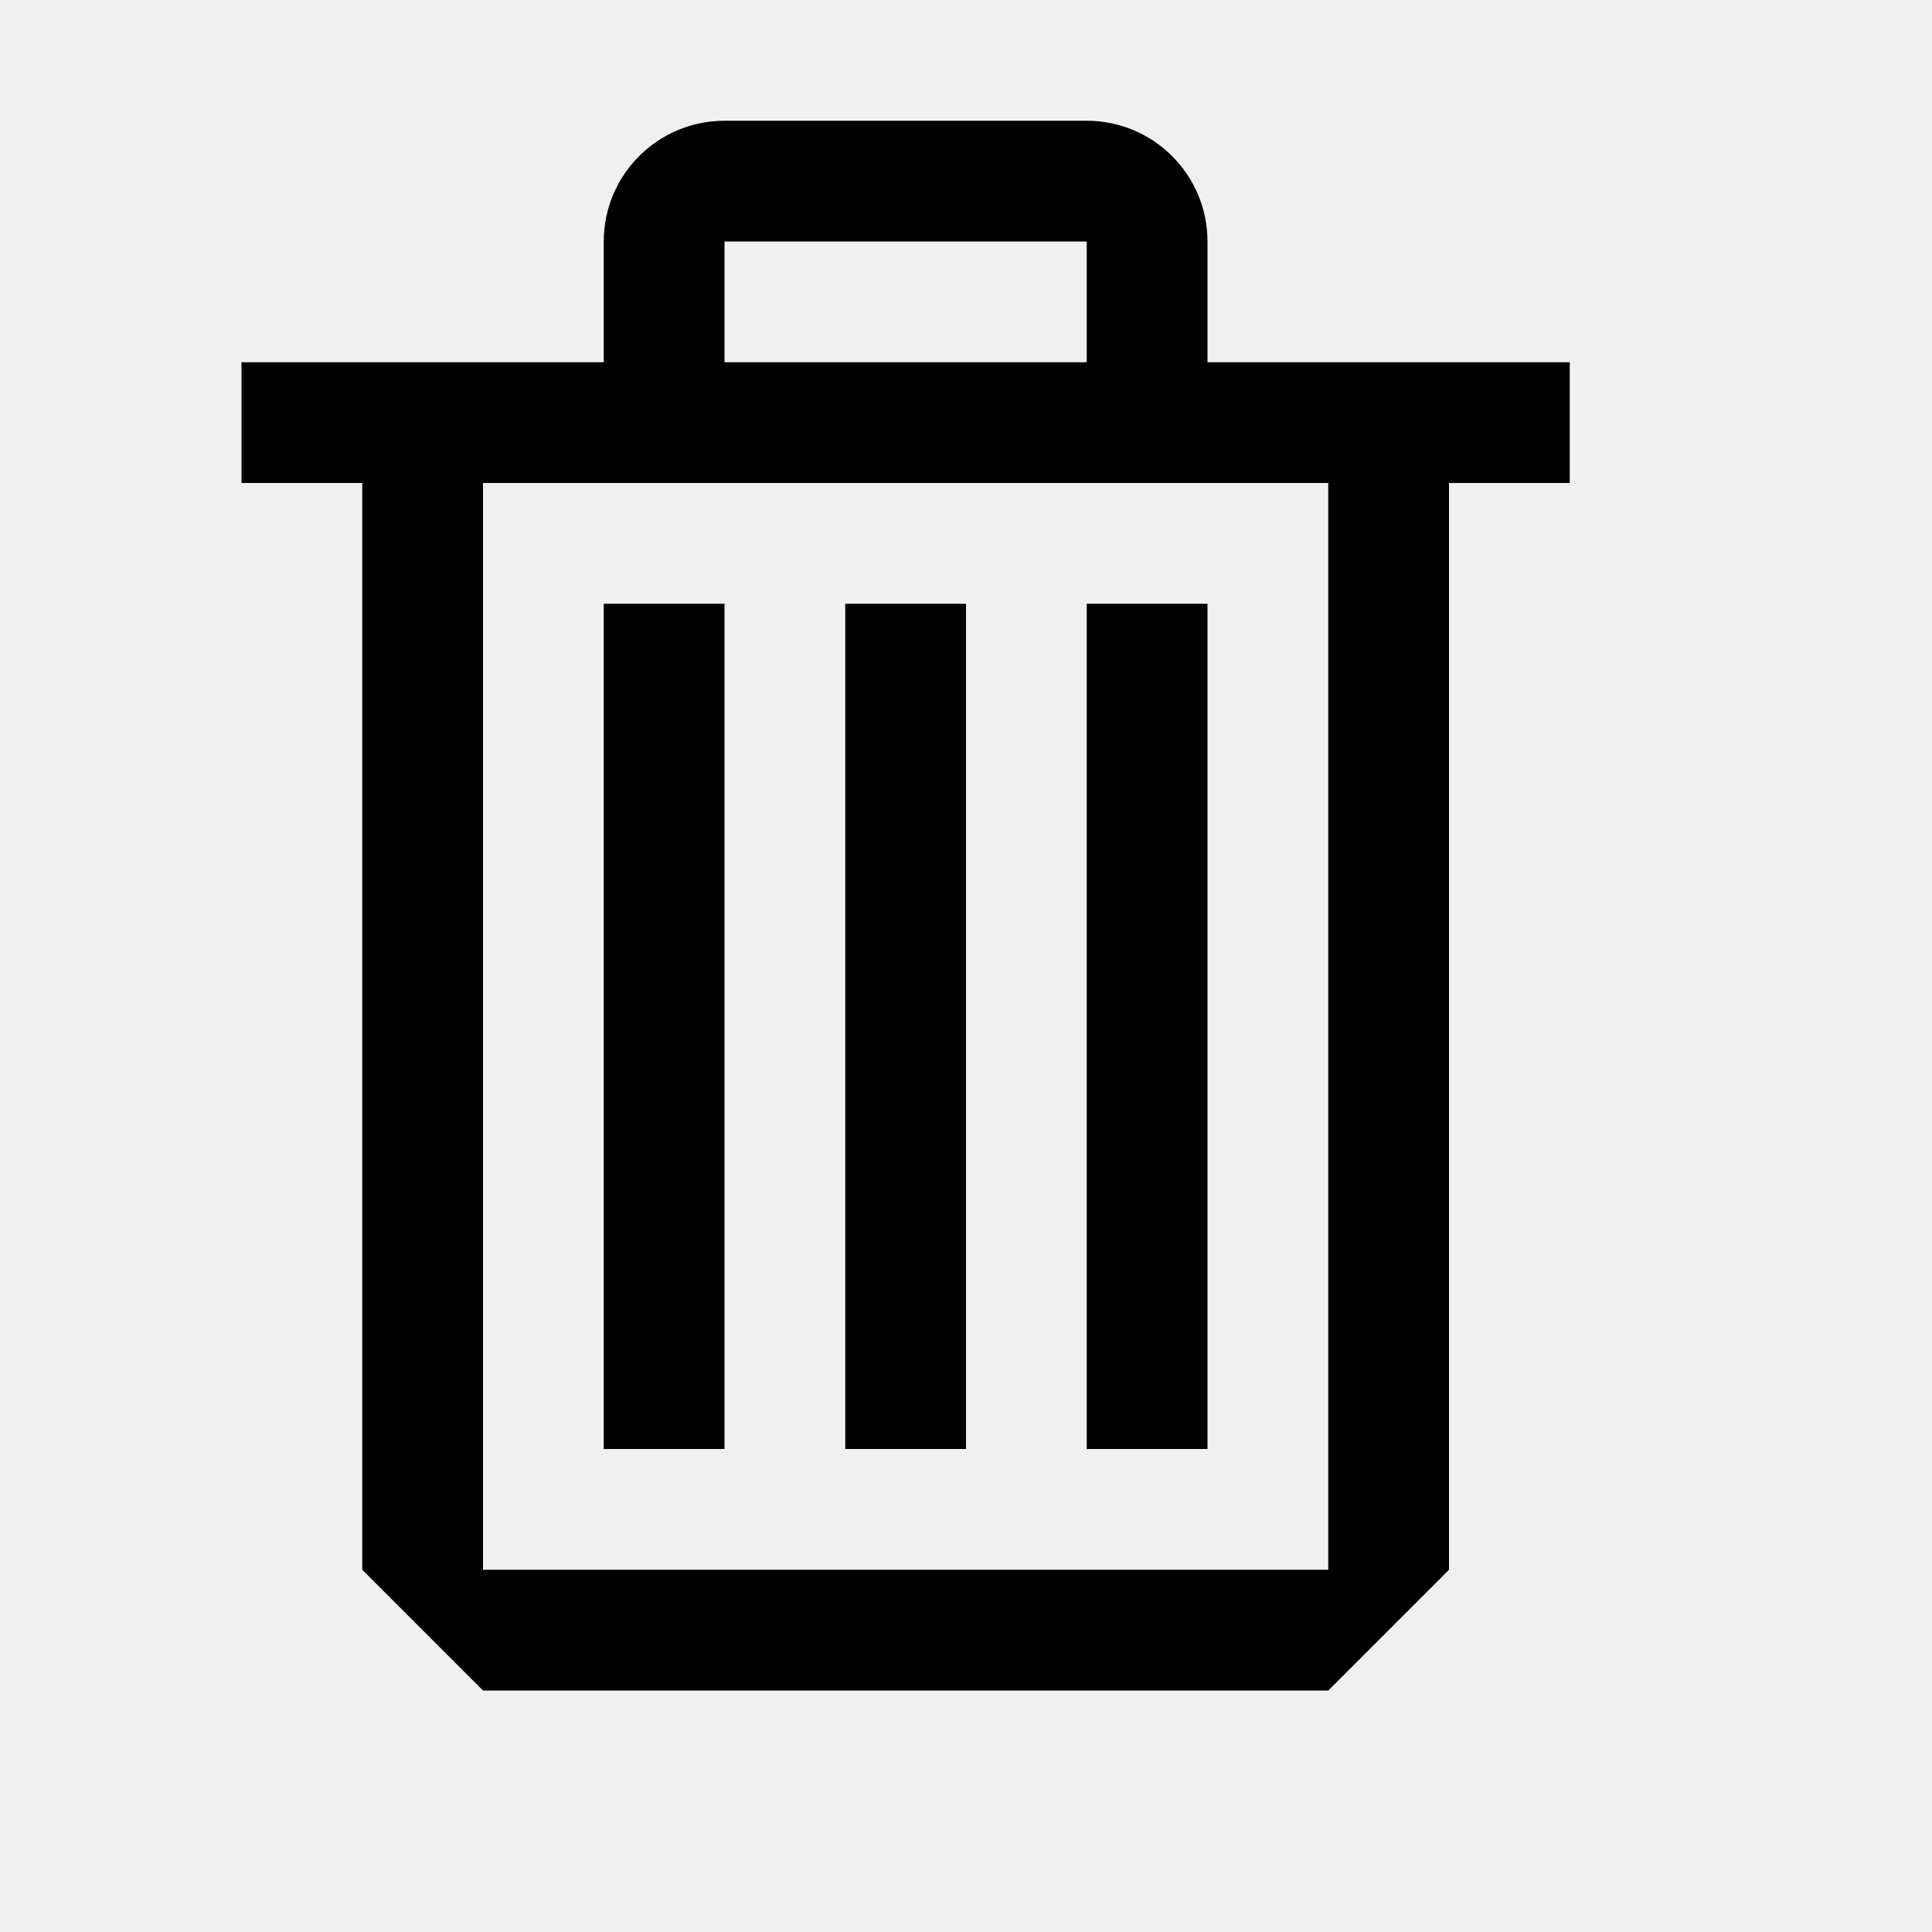
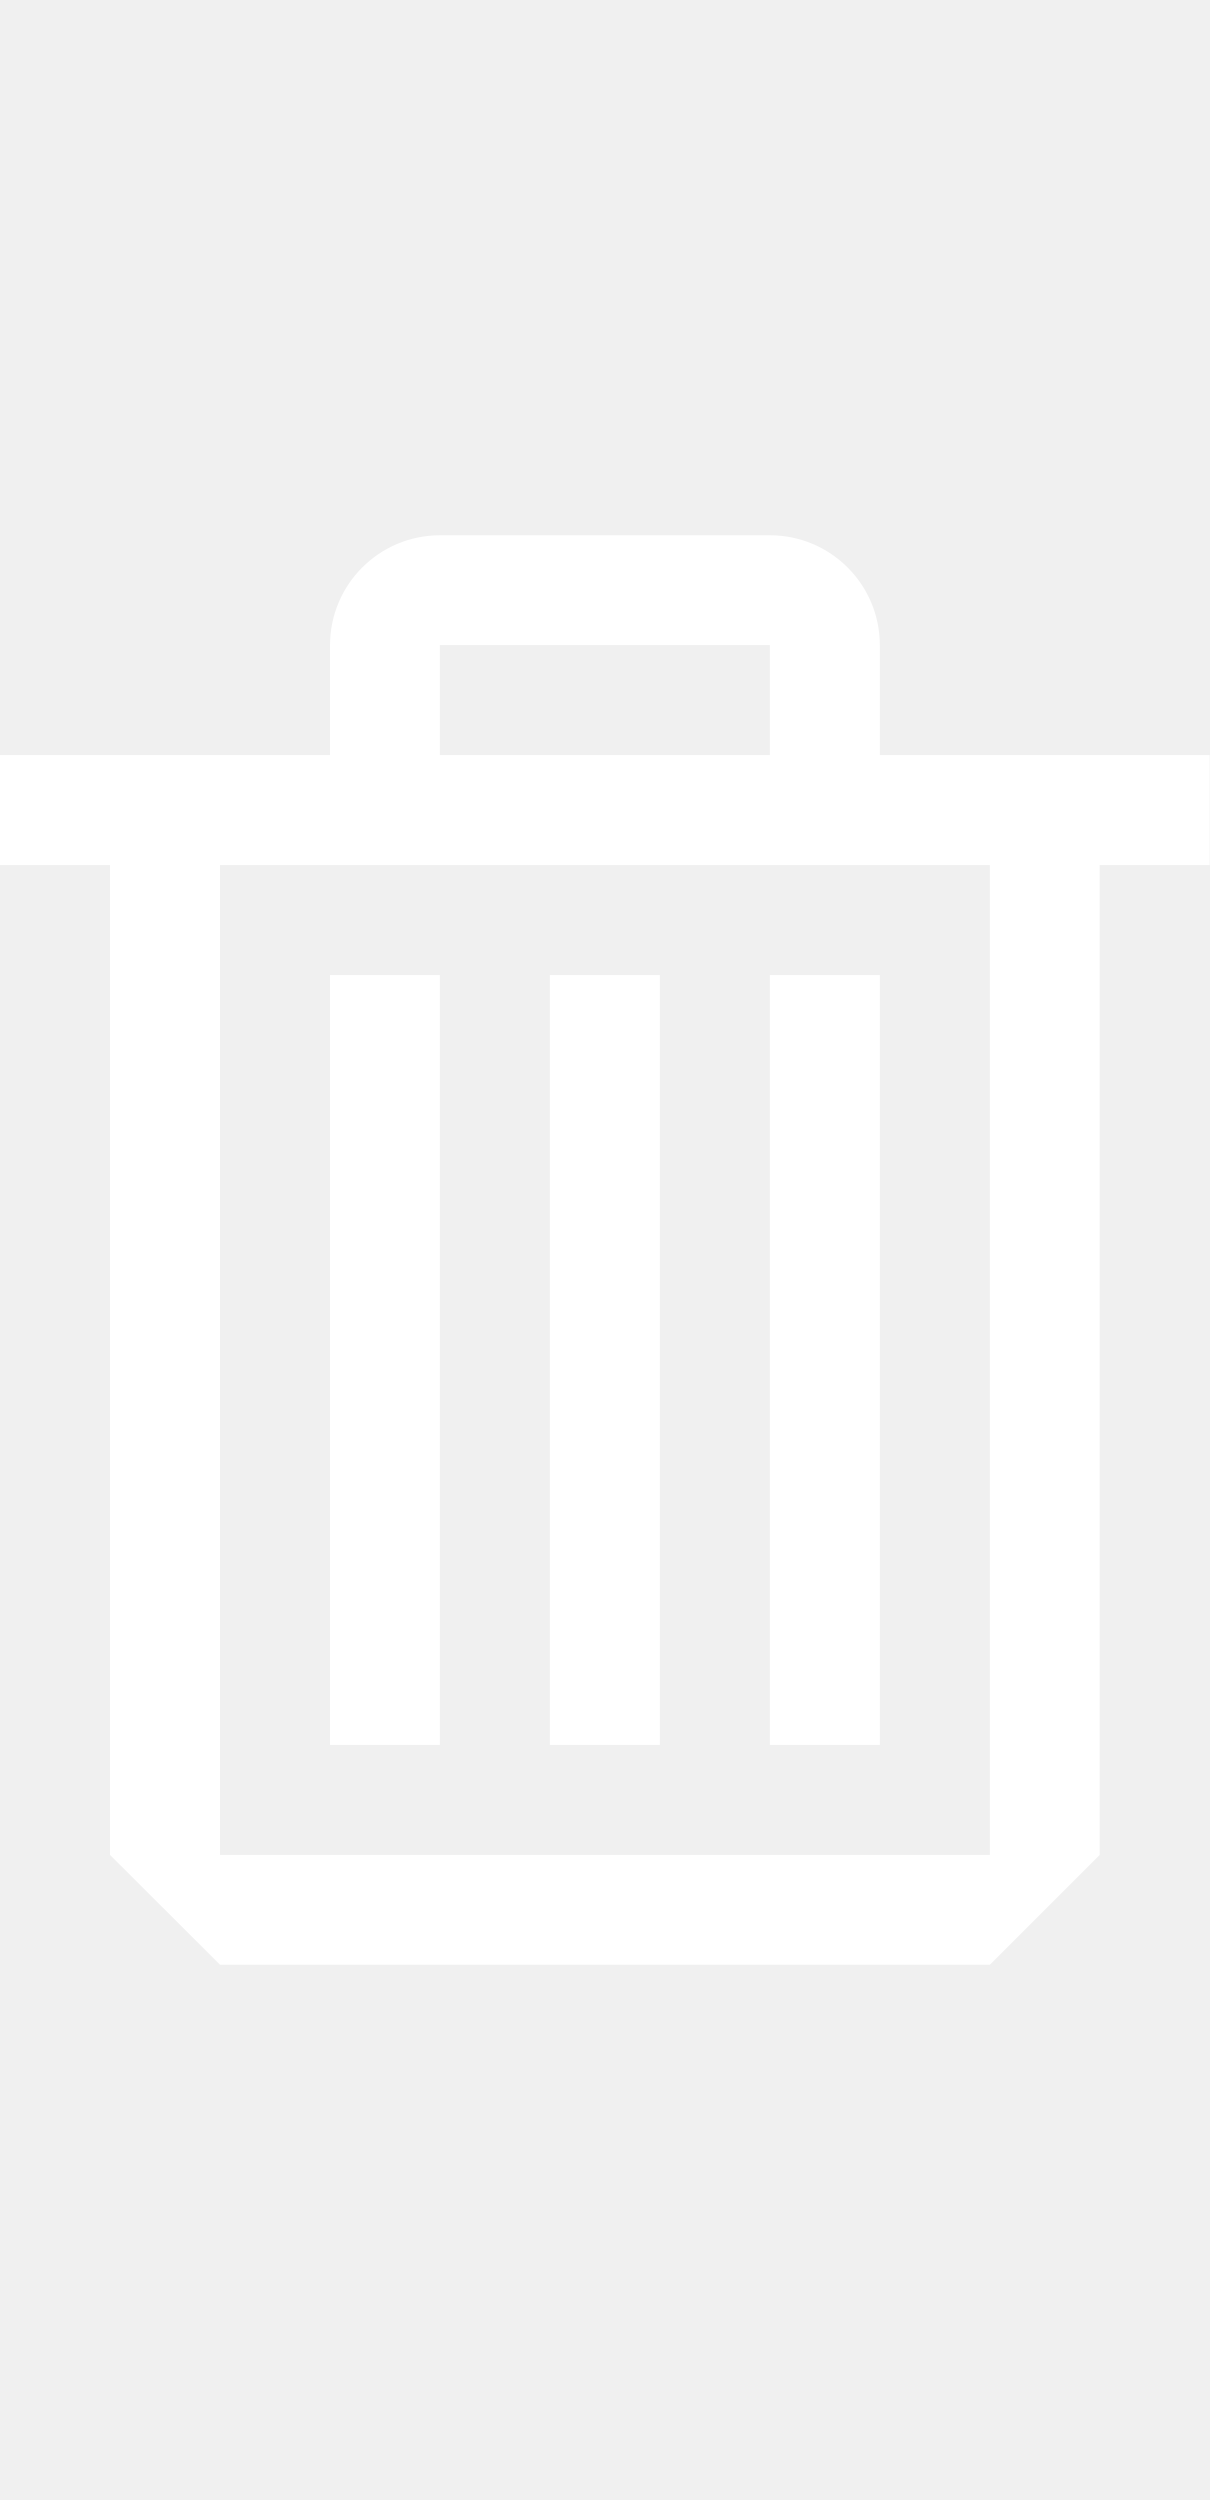
- <svg xmlns="http://www.w3.org/2000/svg" width="16" height="16" viewBox="0 0 16 16" fill="currentColor">
-   <path fill-rule="evenodd" clip-rule="evenodd" d="M10 3h3v1h-1v9l-1 1H4l-1-1V4H2V3h3V2a1 1 0 0 1 1-1h3a1 1 0 0 1 1 1v1zM9 2H6v1h3V2zM4 13h7V4H4v9zm2-8H5v7h1V5zm1 0h1v7H7V5zm2 0h1v7H9V5z" />
+ <svg xmlns="http://www.w3.org/2000/svg" version="1.1" width="15" height="31" viewBox="0 0 6.818 14.091" xml:space="preserve" id="svg14">
+   <defs id="defs4">
+ </defs>
+   <g transform="translate(6,7)" id="g8">
+ 
+ </g>
+   <path style="fill:#ffffff;fill-rule:evenodd;stroke:none;stroke-width:0.62;stroke-linecap:butt;stroke-linejoin:miter;stroke-miterlimit:4;stroke-dasharray:none;stroke-dashoffset:0" d="M 4.959,4.256 H 6.818 V 4.876 H 6.198 V 10.455 L 5.579,11.074 H 1.24 L 0.62,10.455 V 4.876 H 0 V 4.256 H 1.86 V 3.636 A 0.62,0.62 0 0 1 2.479,3.017 H 4.339 A 0.62,0.62 0 0 1 4.959,3.636 Z M 4.339,3.636 H 2.479 V 4.256 H 4.339 Z M 1.24,10.455 H 5.579 V 4.876 H 1.24 Z M 2.479,5.496 H 1.86 V 9.835 H 2.479 Z m 0.62,0 H 3.719 V 9.835 H 3.099 Z m 1.24,0 H 4.959 V 9.835 H 4.339 Z" stroke-linecap="round" id="path6" />
</svg>
